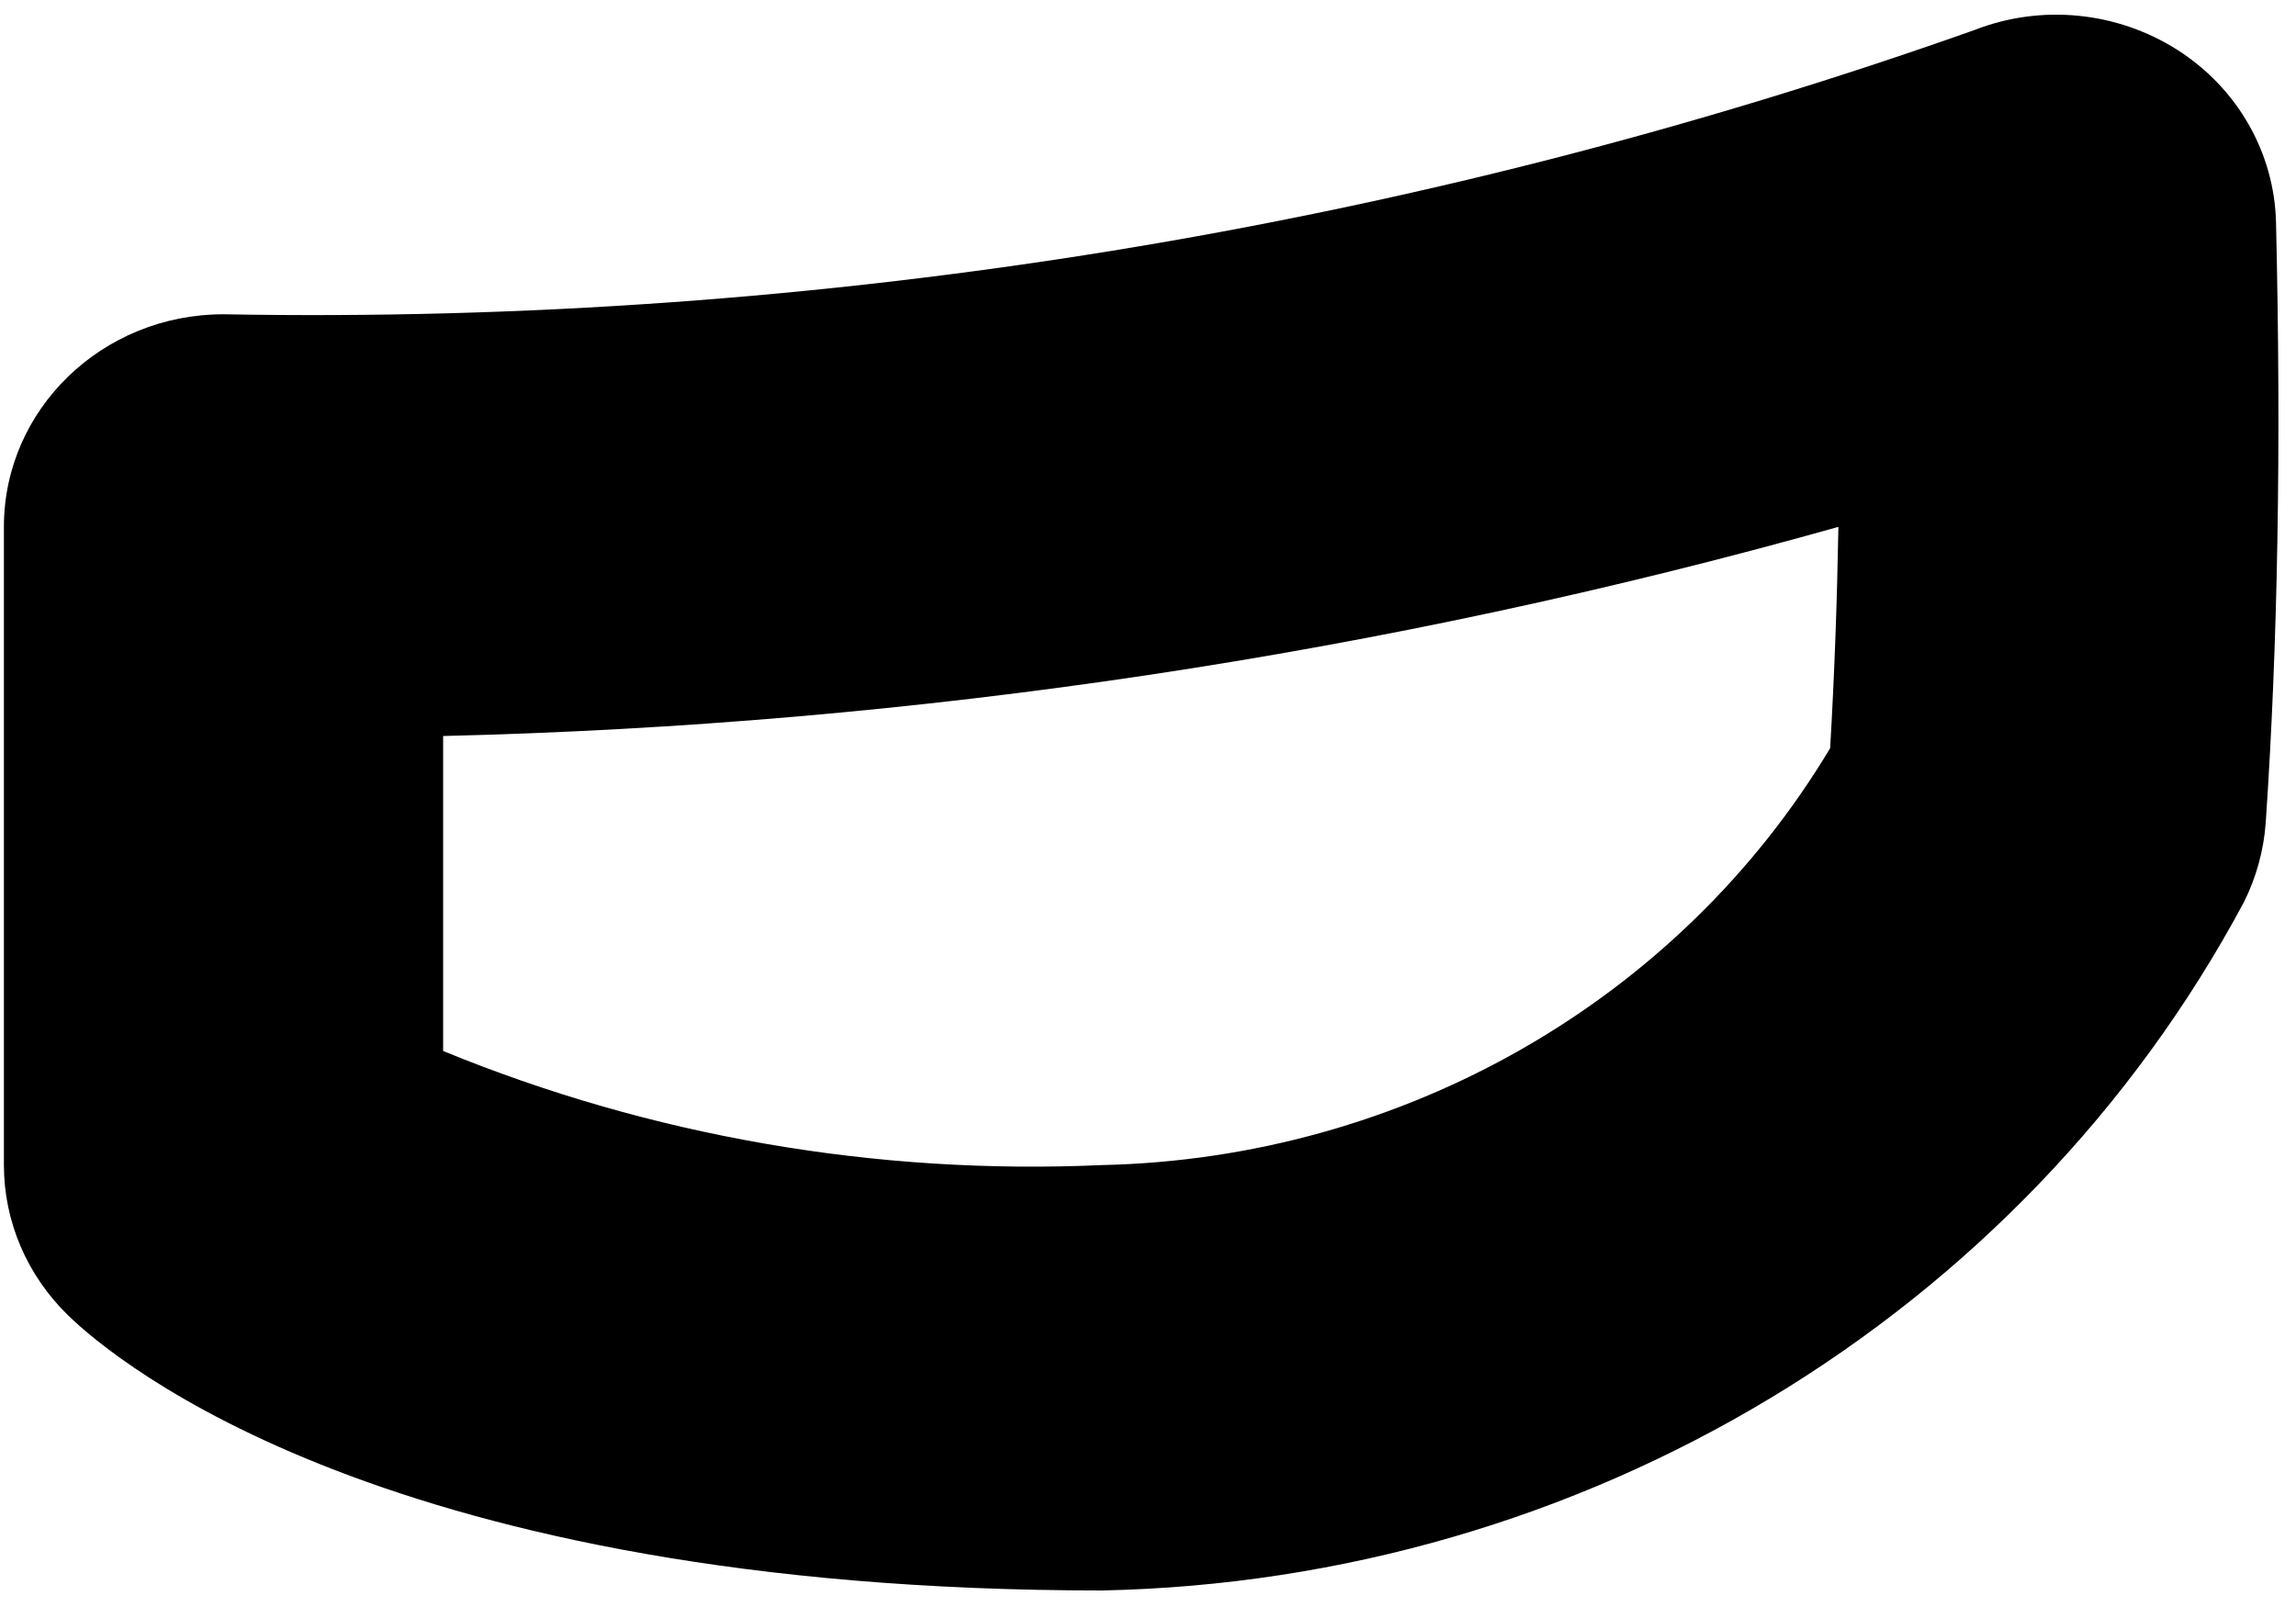
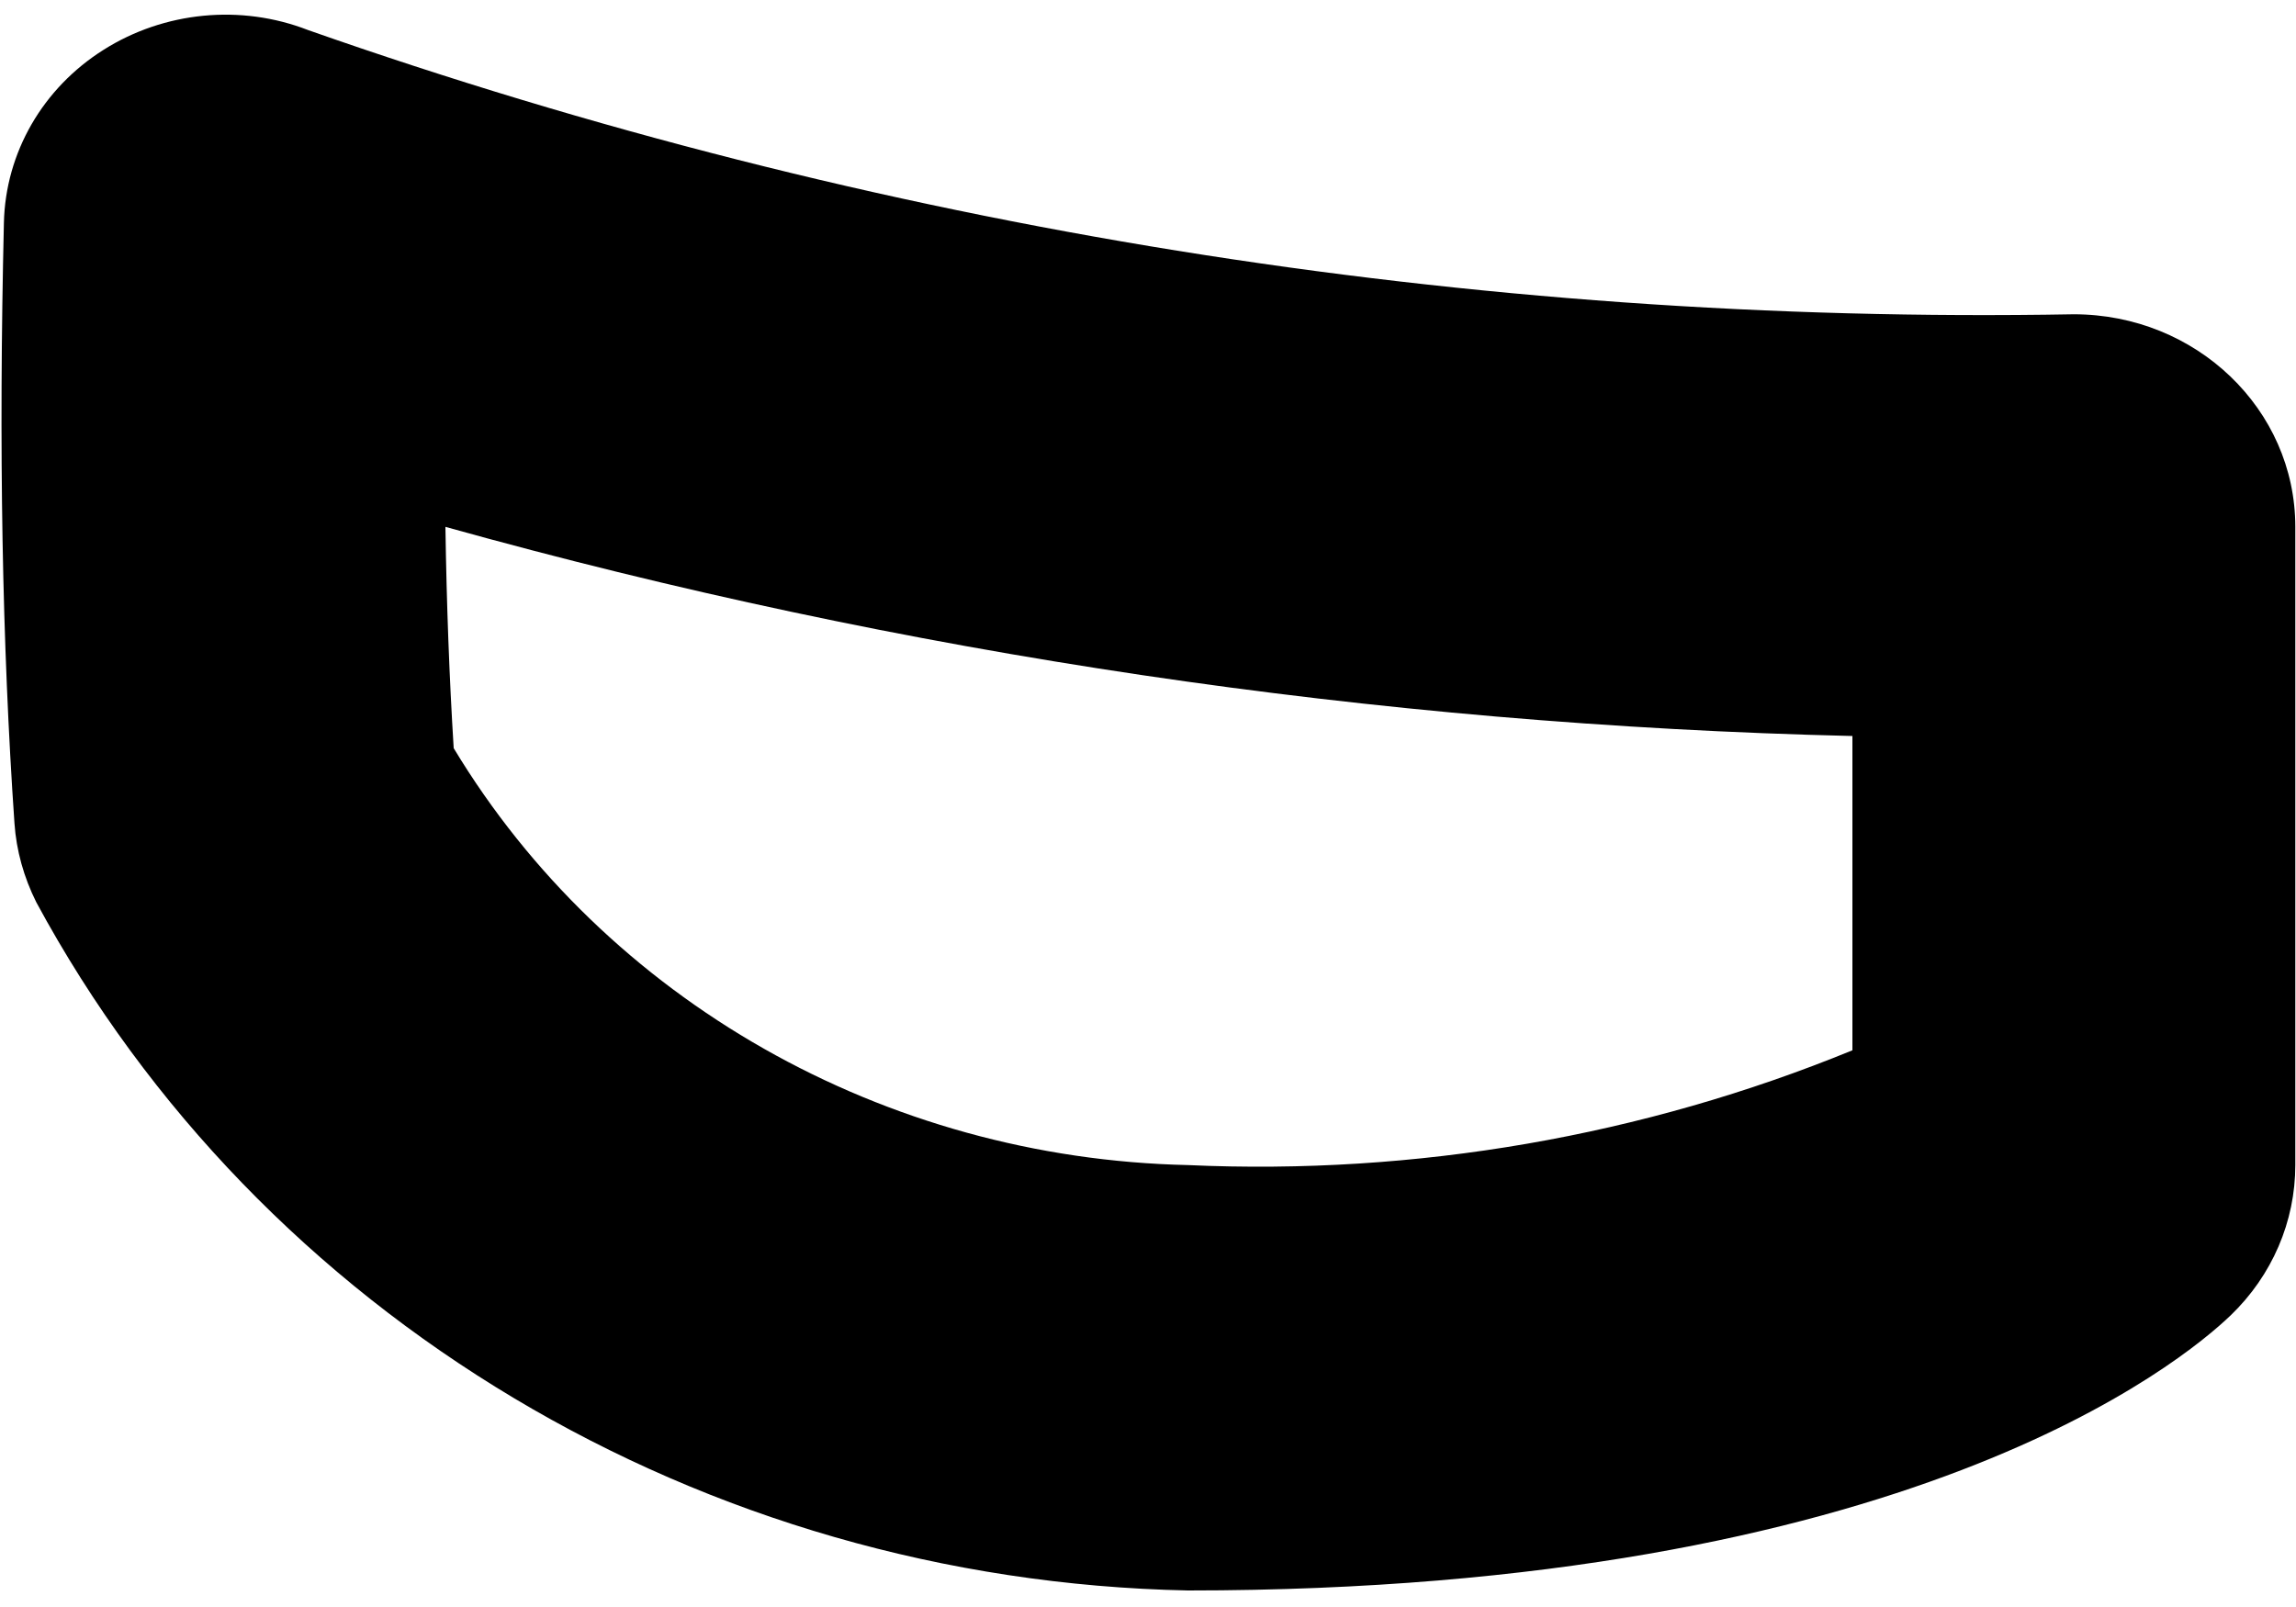
<svg xmlns="http://www.w3.org/2000/svg" version="1.1" width="10px" height="7px">
-   <g transform="matrix(1 0 0 1 -19 -360 )">
-     <path d="M 9.773 3.93  C 8.807 5.735  6.899 6.885  4.8 6.928  C 1.691 6.928  0.503 5.93  0.297 5.73  C 0.118 5.556  0.017 5.321  0.017 5.075  L 0.017 2.295  C 0.017 1.783  0.445 1.369  0.973 1.369  C 3.573 1.416  6.158 0.996  8.599 0.131  C 8.89 0.017  9.22 0.05  9.483 0.217  C 9.745 0.384  9.906 0.665  9.913 0.97  C 9.936 1.948  9.921 2.804  9.868 3.586  C 9.859 3.705  9.827 3.822  9.773 3.93  Z M 1.93 3.206  L 1.93 4.578  C 2.836 4.95  3.817 5.119  4.8 5.075  C 6.111 5.046  7.313 4.358  7.971 3.259  C 7.989 2.952  8.001 2.632  8.007 2.295  C 6.03 2.851  3.988 3.157  1.93 3.206  Z " fill-rule="nonzero" fill="#000000" stroke="none" transform="matrix(1 0 0 1 19 360 )" />
+   <g transform="matrix(1 0 0 1 -10 -360 )">
+     <path d="M 9.715 5.73  C 9.506 5.93  8.309 6.928  5.174 6.928  C 3.057 6.885  1.133 5.735  0.158 3.93  C 0.104 3.822  0.071 3.705  0.063 3.586  C 0.009 2.804  -0.006 1.948  0.017 0.97  C 0.024 0.665  0.186 0.384  0.451 0.217  C 0.715 0.05  1.049 0.017  1.342 0.131  C 3.804 0.996  6.411 1.416  9.032 1.369  C 9.565 1.369  9.997 1.783  9.997 2.295  L 9.997 5.075  C 9.997 5.321  9.896 5.556  9.715 5.73  Z M 1.94 2.295  C 1.945 2.632  1.957 2.952  1.976 3.259  C 2.639 4.358  3.851 5.046  5.174 5.075  C 6.165 5.12  7.155 4.949  8.068 4.575  L 8.068 3.206  C 5.993 3.157  3.933 2.851  1.94 2.295  Z " fill-rule="nonzero" fill="#000000" stroke="none" transform="matrix(1 0 0 1 10 360 )" />
  </g>
</svg>
